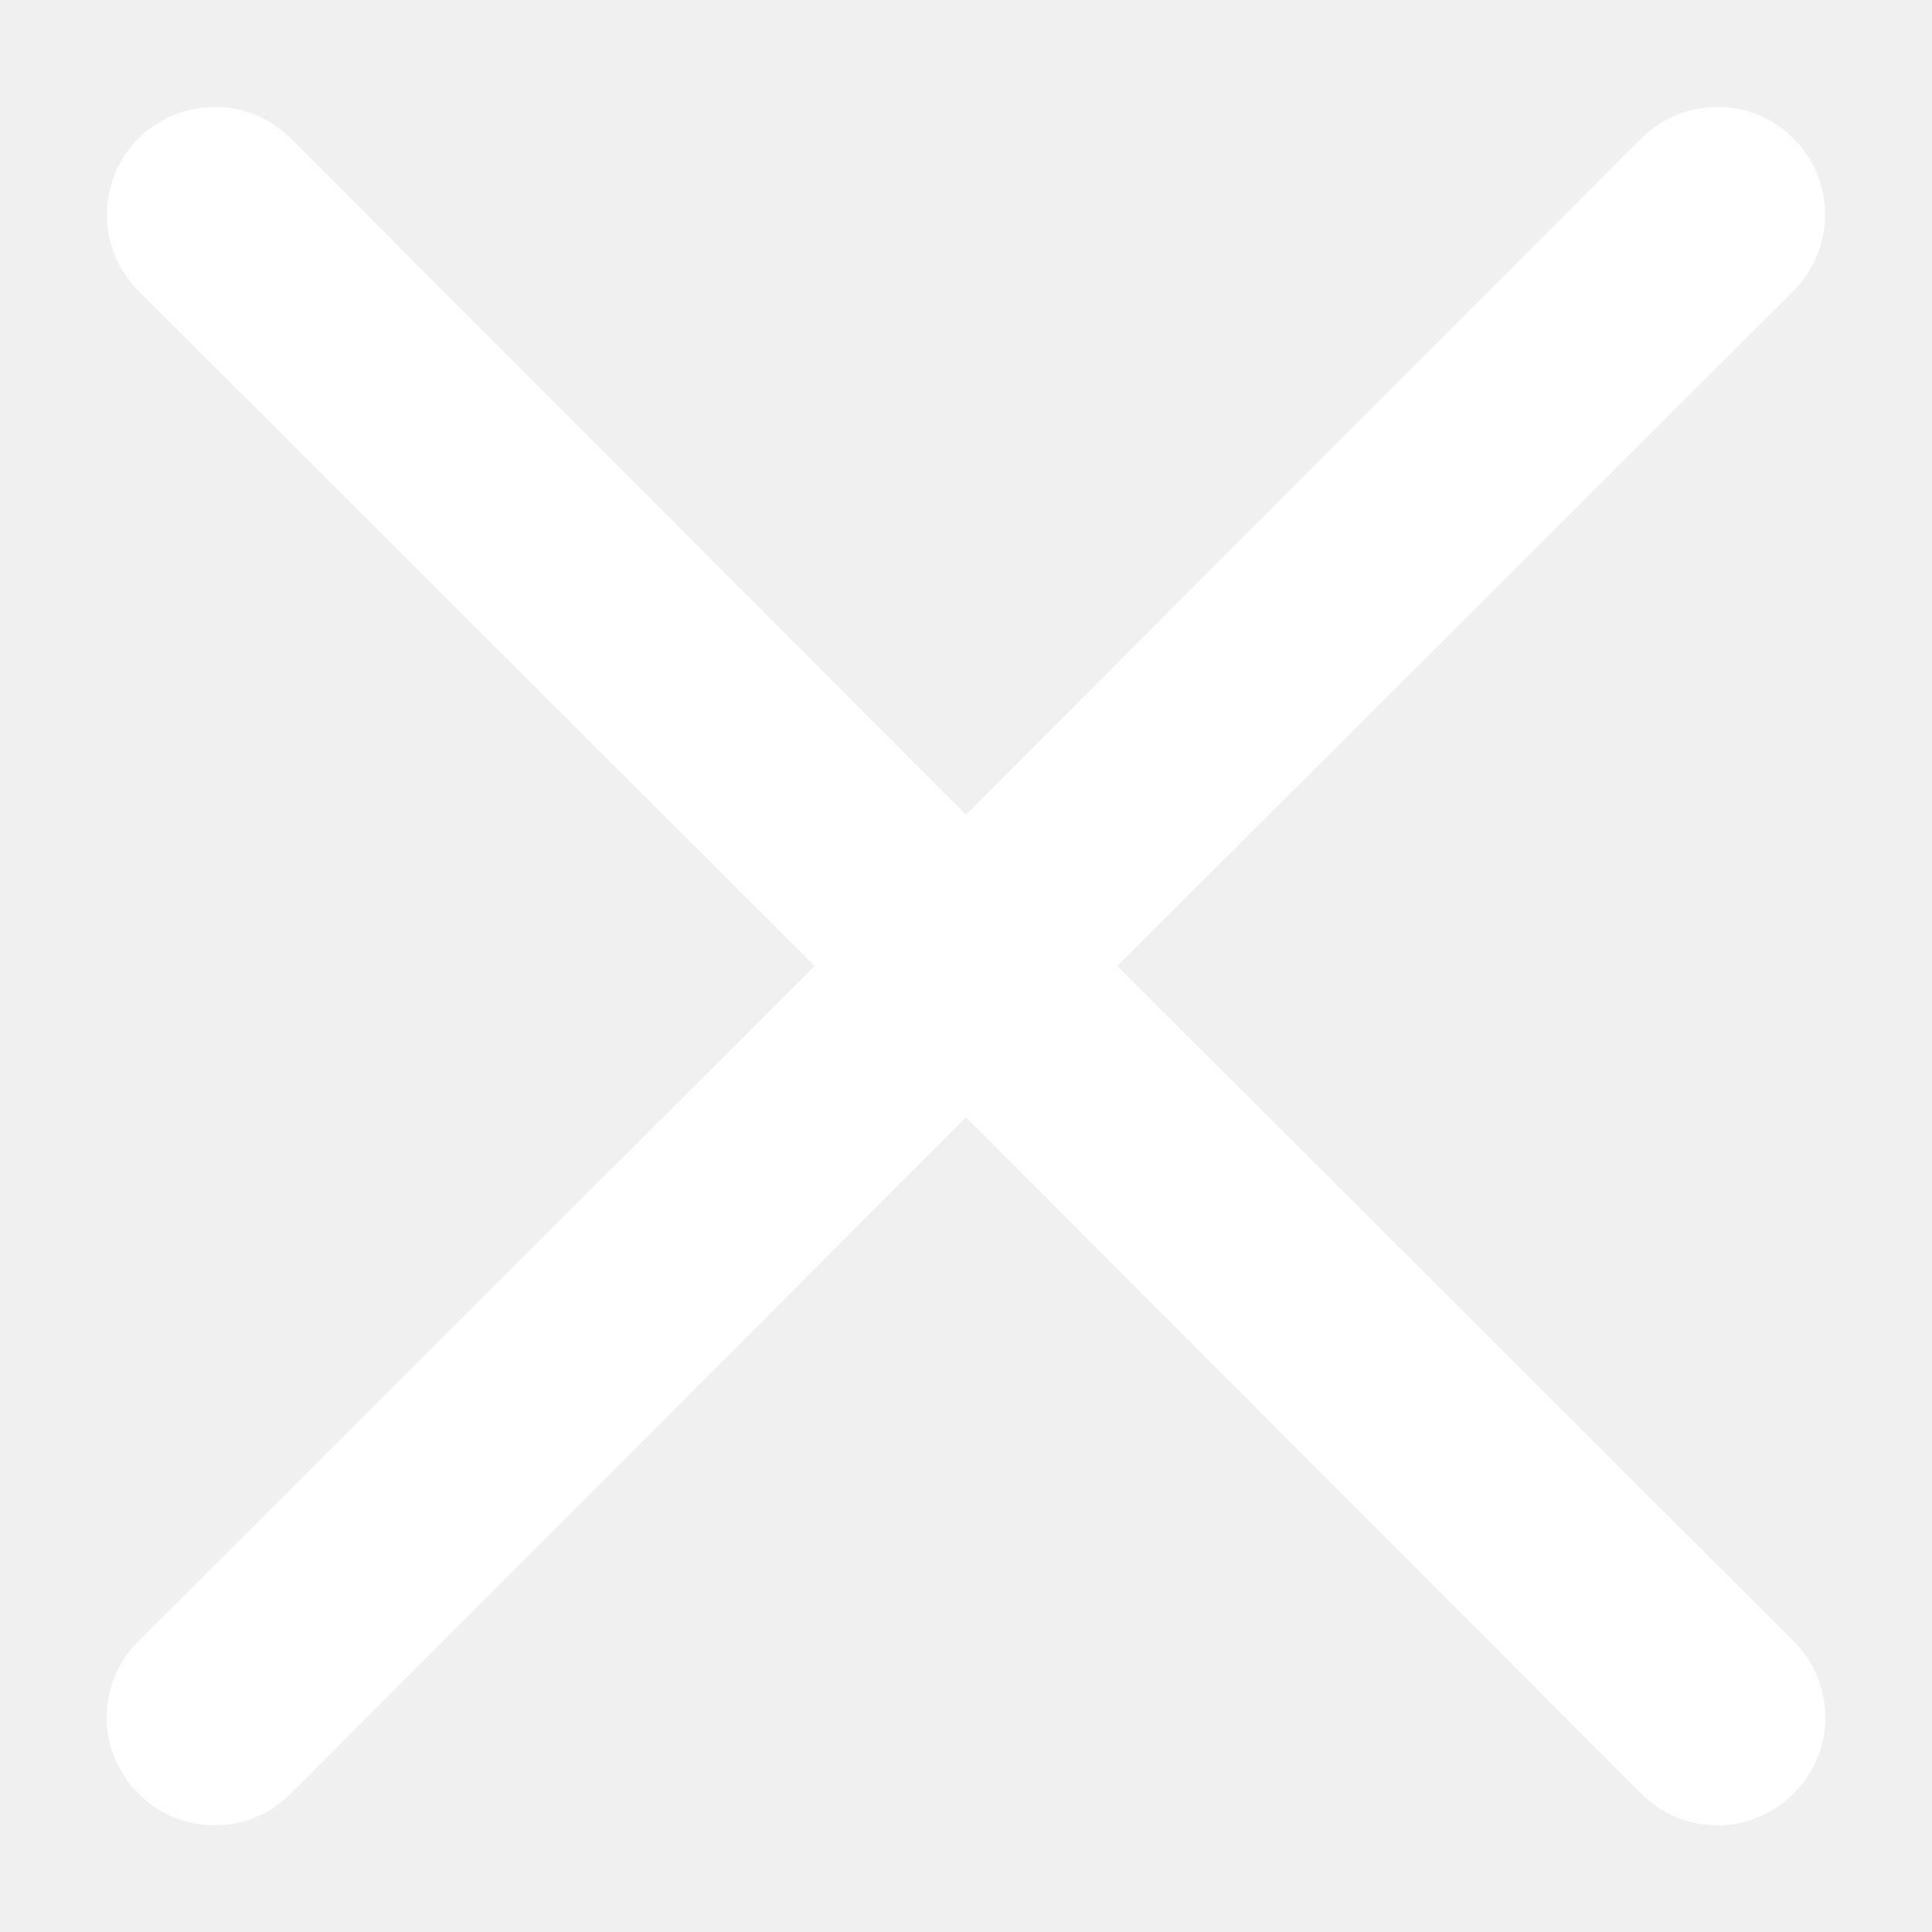
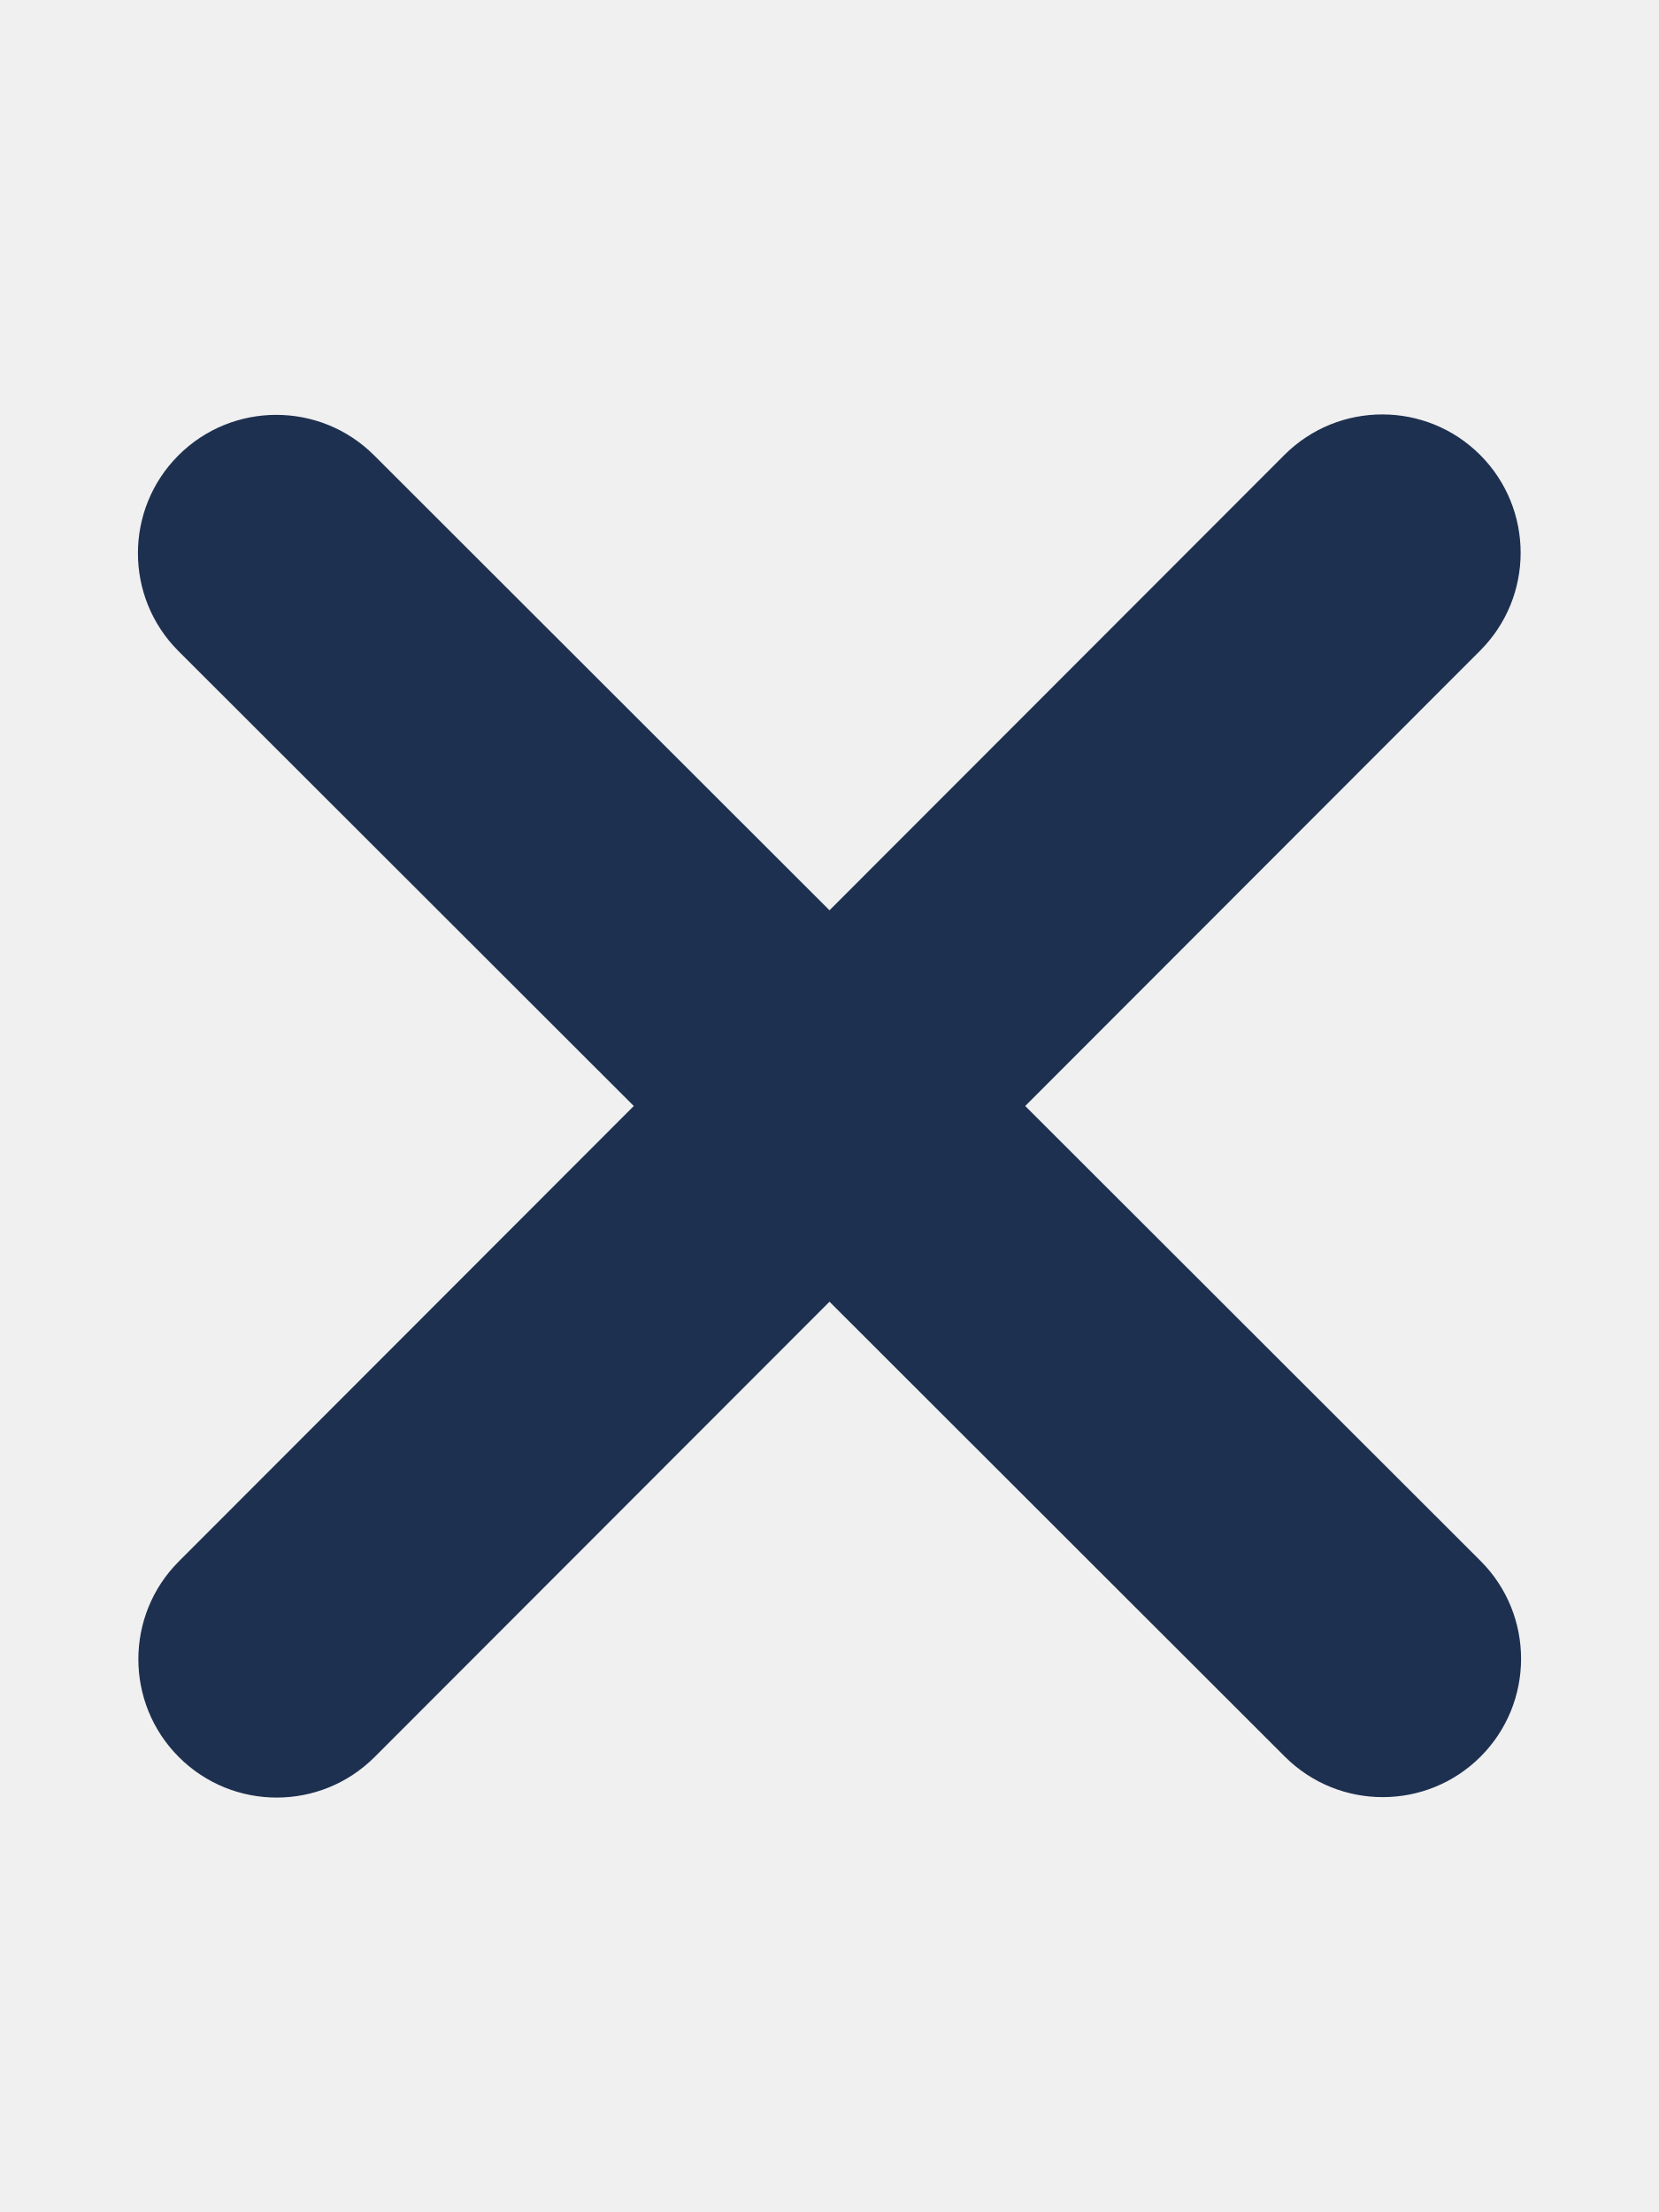
- <svg xmlns="http://www.w3.org/2000/svg" width="18" height="18" viewBox="0 0 18 18" fill="#FFF">
-   <path d="M10.41 9L16.71 2.71C16.898 2.522 17.004 2.266 17.004 2C17.004 1.734 16.898 1.478 16.71 1.29C16.522 1.102 16.266 0.996 16 0.996C15.734 0.996 15.478 1.102 15.29 1.29L9 7.59L2.71 1.29C2.522 1.102 2.266 0.996 2 0.996C1.734 0.996 1.478 1.102 1.29 1.29C1.102 1.478 0.996 1.734 0.996 2C0.996 2.266 1.102 2.522 1.29 2.71L7.59 9L1.29 15.29C1.196 15.383 1.122 15.494 1.071 15.615C1.02 15.737 0.994 15.868 0.994 16C0.994 16.132 1.02 16.263 1.071 16.385C1.122 16.506 1.196 16.617 1.29 16.71C1.383 16.804 1.494 16.878 1.615 16.929C1.737 16.98 1.868 17.006 2 17.006C2.132 17.006 2.263 16.98 2.385 16.929C2.506 16.878 2.617 16.804 2.71 16.71L9 10.41L15.29 16.71C15.383 16.804 15.493 16.878 15.615 16.929C15.737 16.98 15.868 17.006 16 17.006C16.132 17.006 16.263 16.98 16.384 16.929C16.506 16.878 16.617 16.804 16.71 16.71C16.804 16.617 16.878 16.506 16.929 16.385C16.98 16.263 17.006 16.132 17.006 16C17.006 15.868 16.98 15.737 16.929 15.615C16.878 15.494 16.804 15.383 16.71 15.29L10.41 9Z" fill="#FFFFFF" />
+ <svg xmlns="http://www.w3.org/2000/svg" height="16" width="12" viewBox="0 0 384 512">
+   <path opacity="1" fill="#1E3050" d="M342.6 150.6c12.5-12.5 12.5-32.8 0-45.3s-32.8-12.5-45.3 0L192 210.7 86.6 105.4c-12.5-12.5-32.8-12.5-45.3 0s-12.5 32.8 0 45.3L146.7 256 41.4 361.4c-12.5 12.5-12.5 32.8 0 45.3s32.8 12.5 45.3 0L192 301.3 297.4 406.6c12.5 12.5 32.8 12.5 45.3 0s12.5-32.8 0-45.3L237.3 256 342.6 150.6z" />
</svg>
